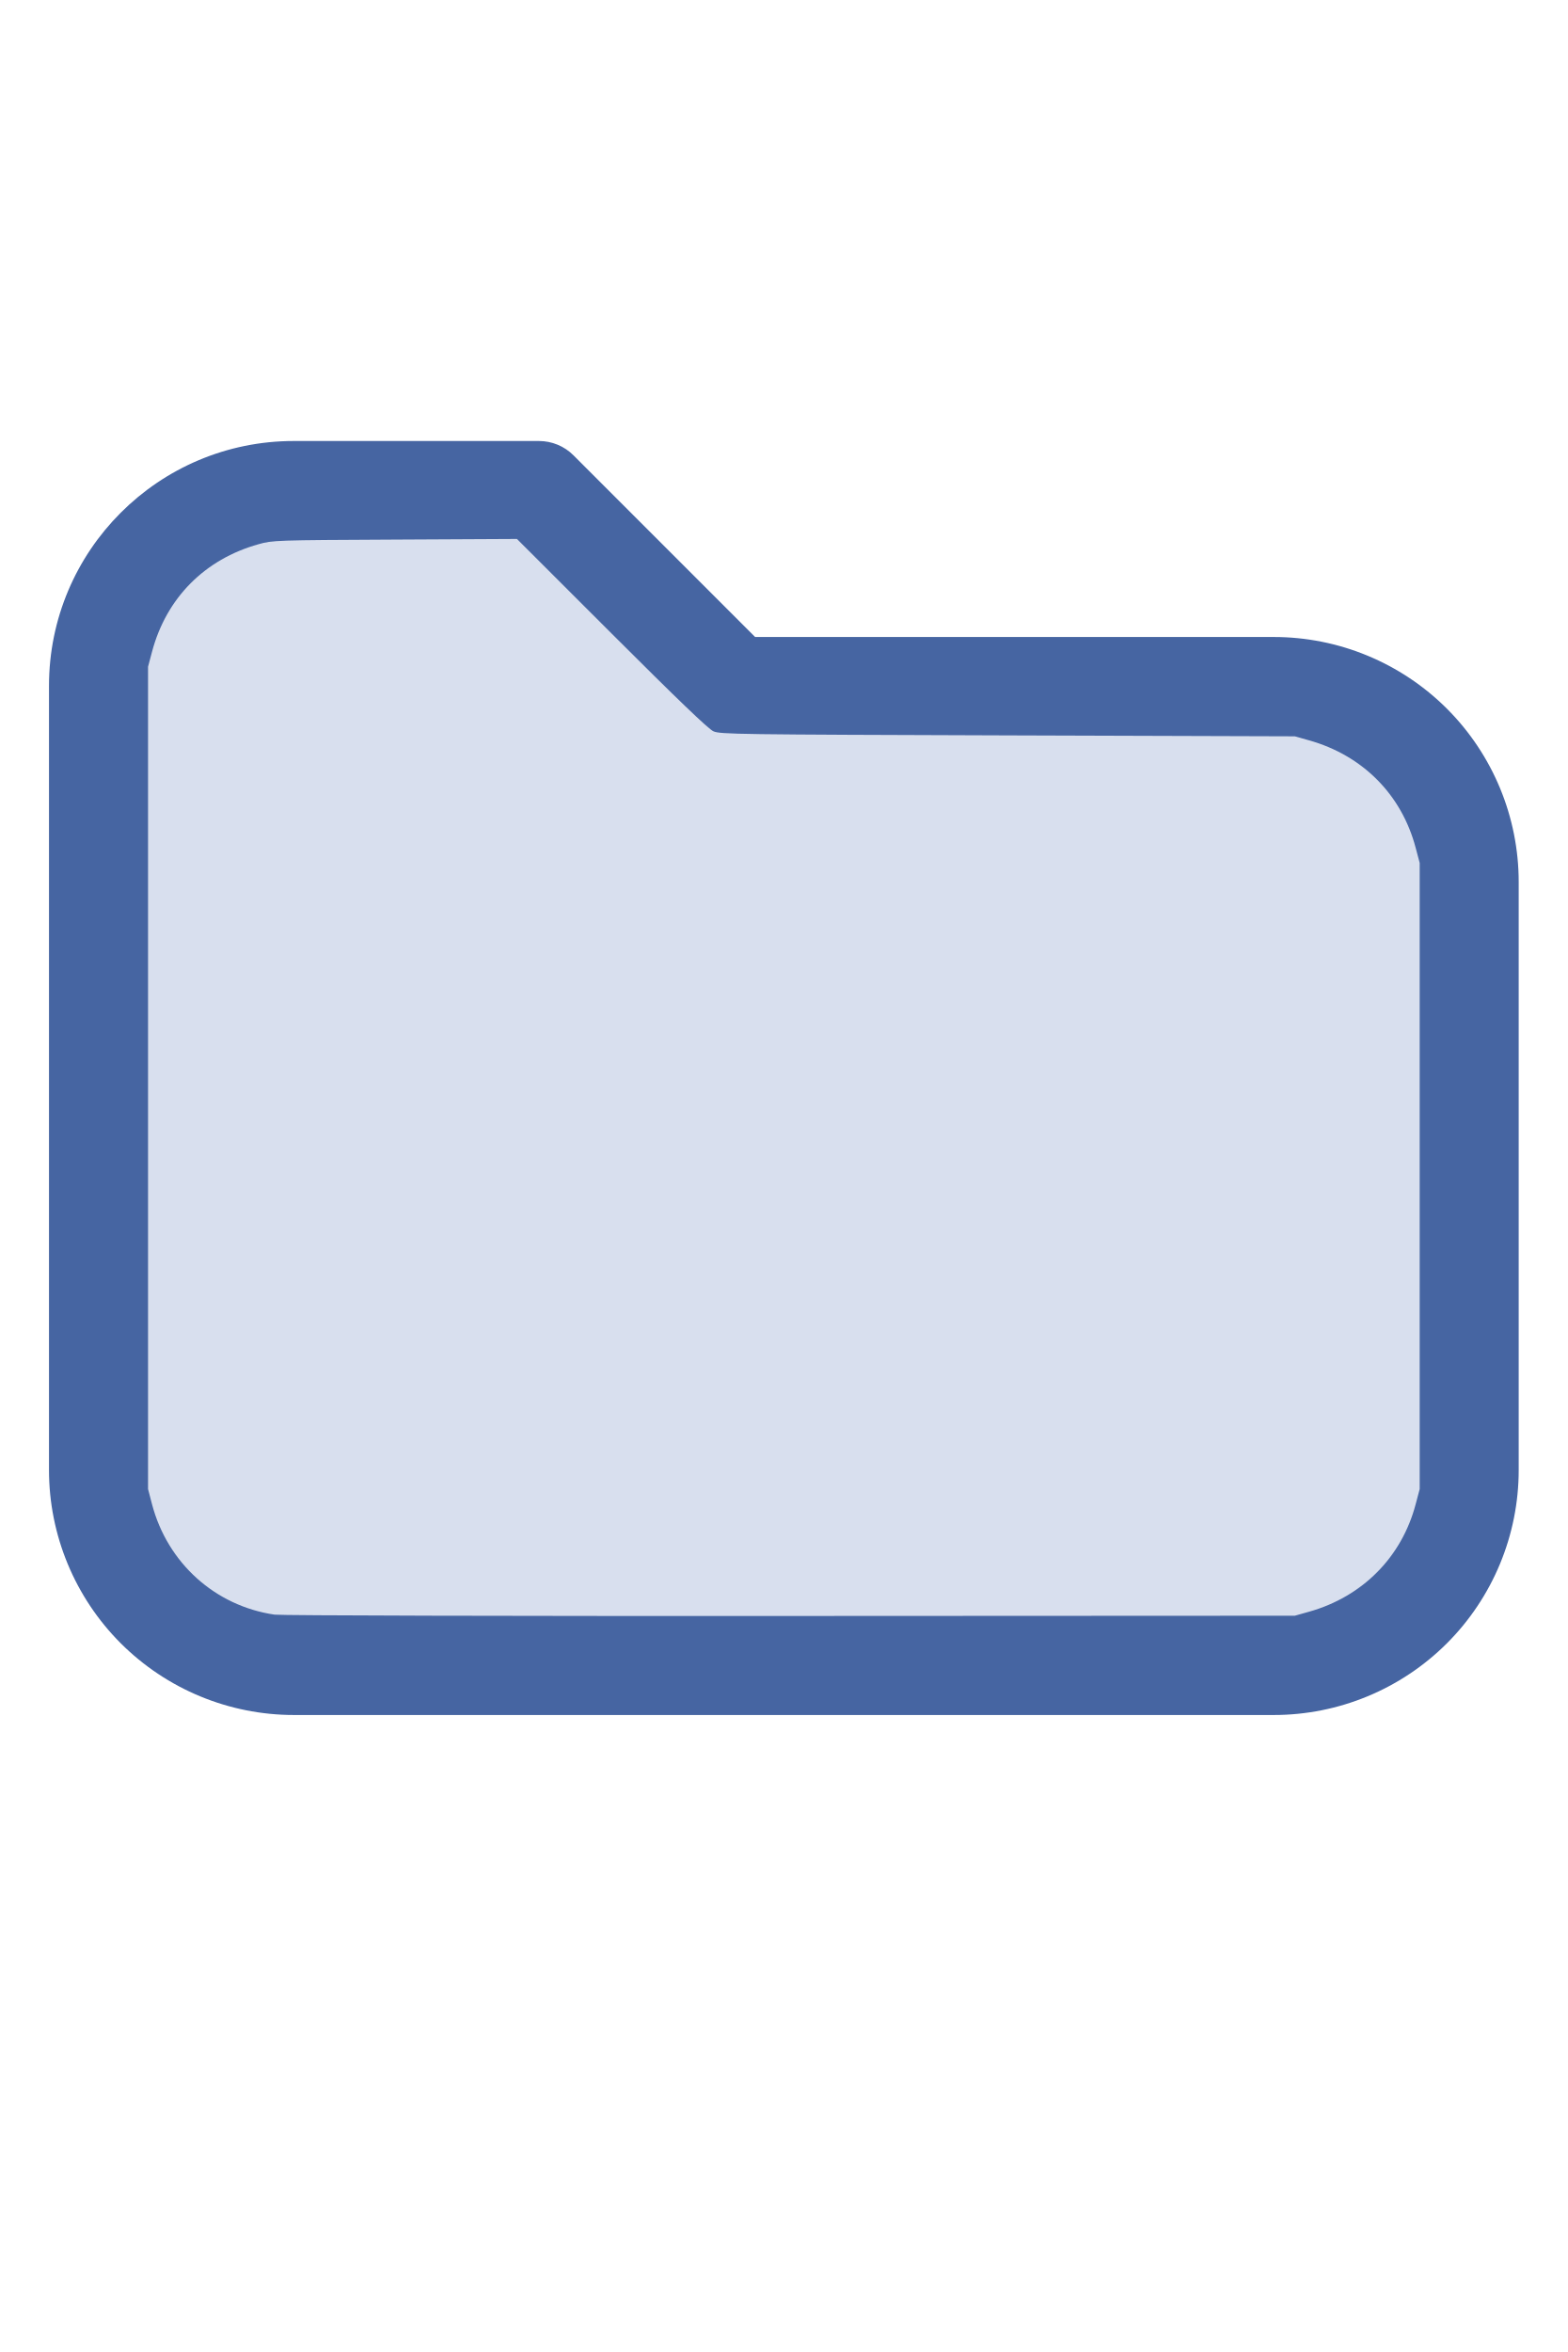
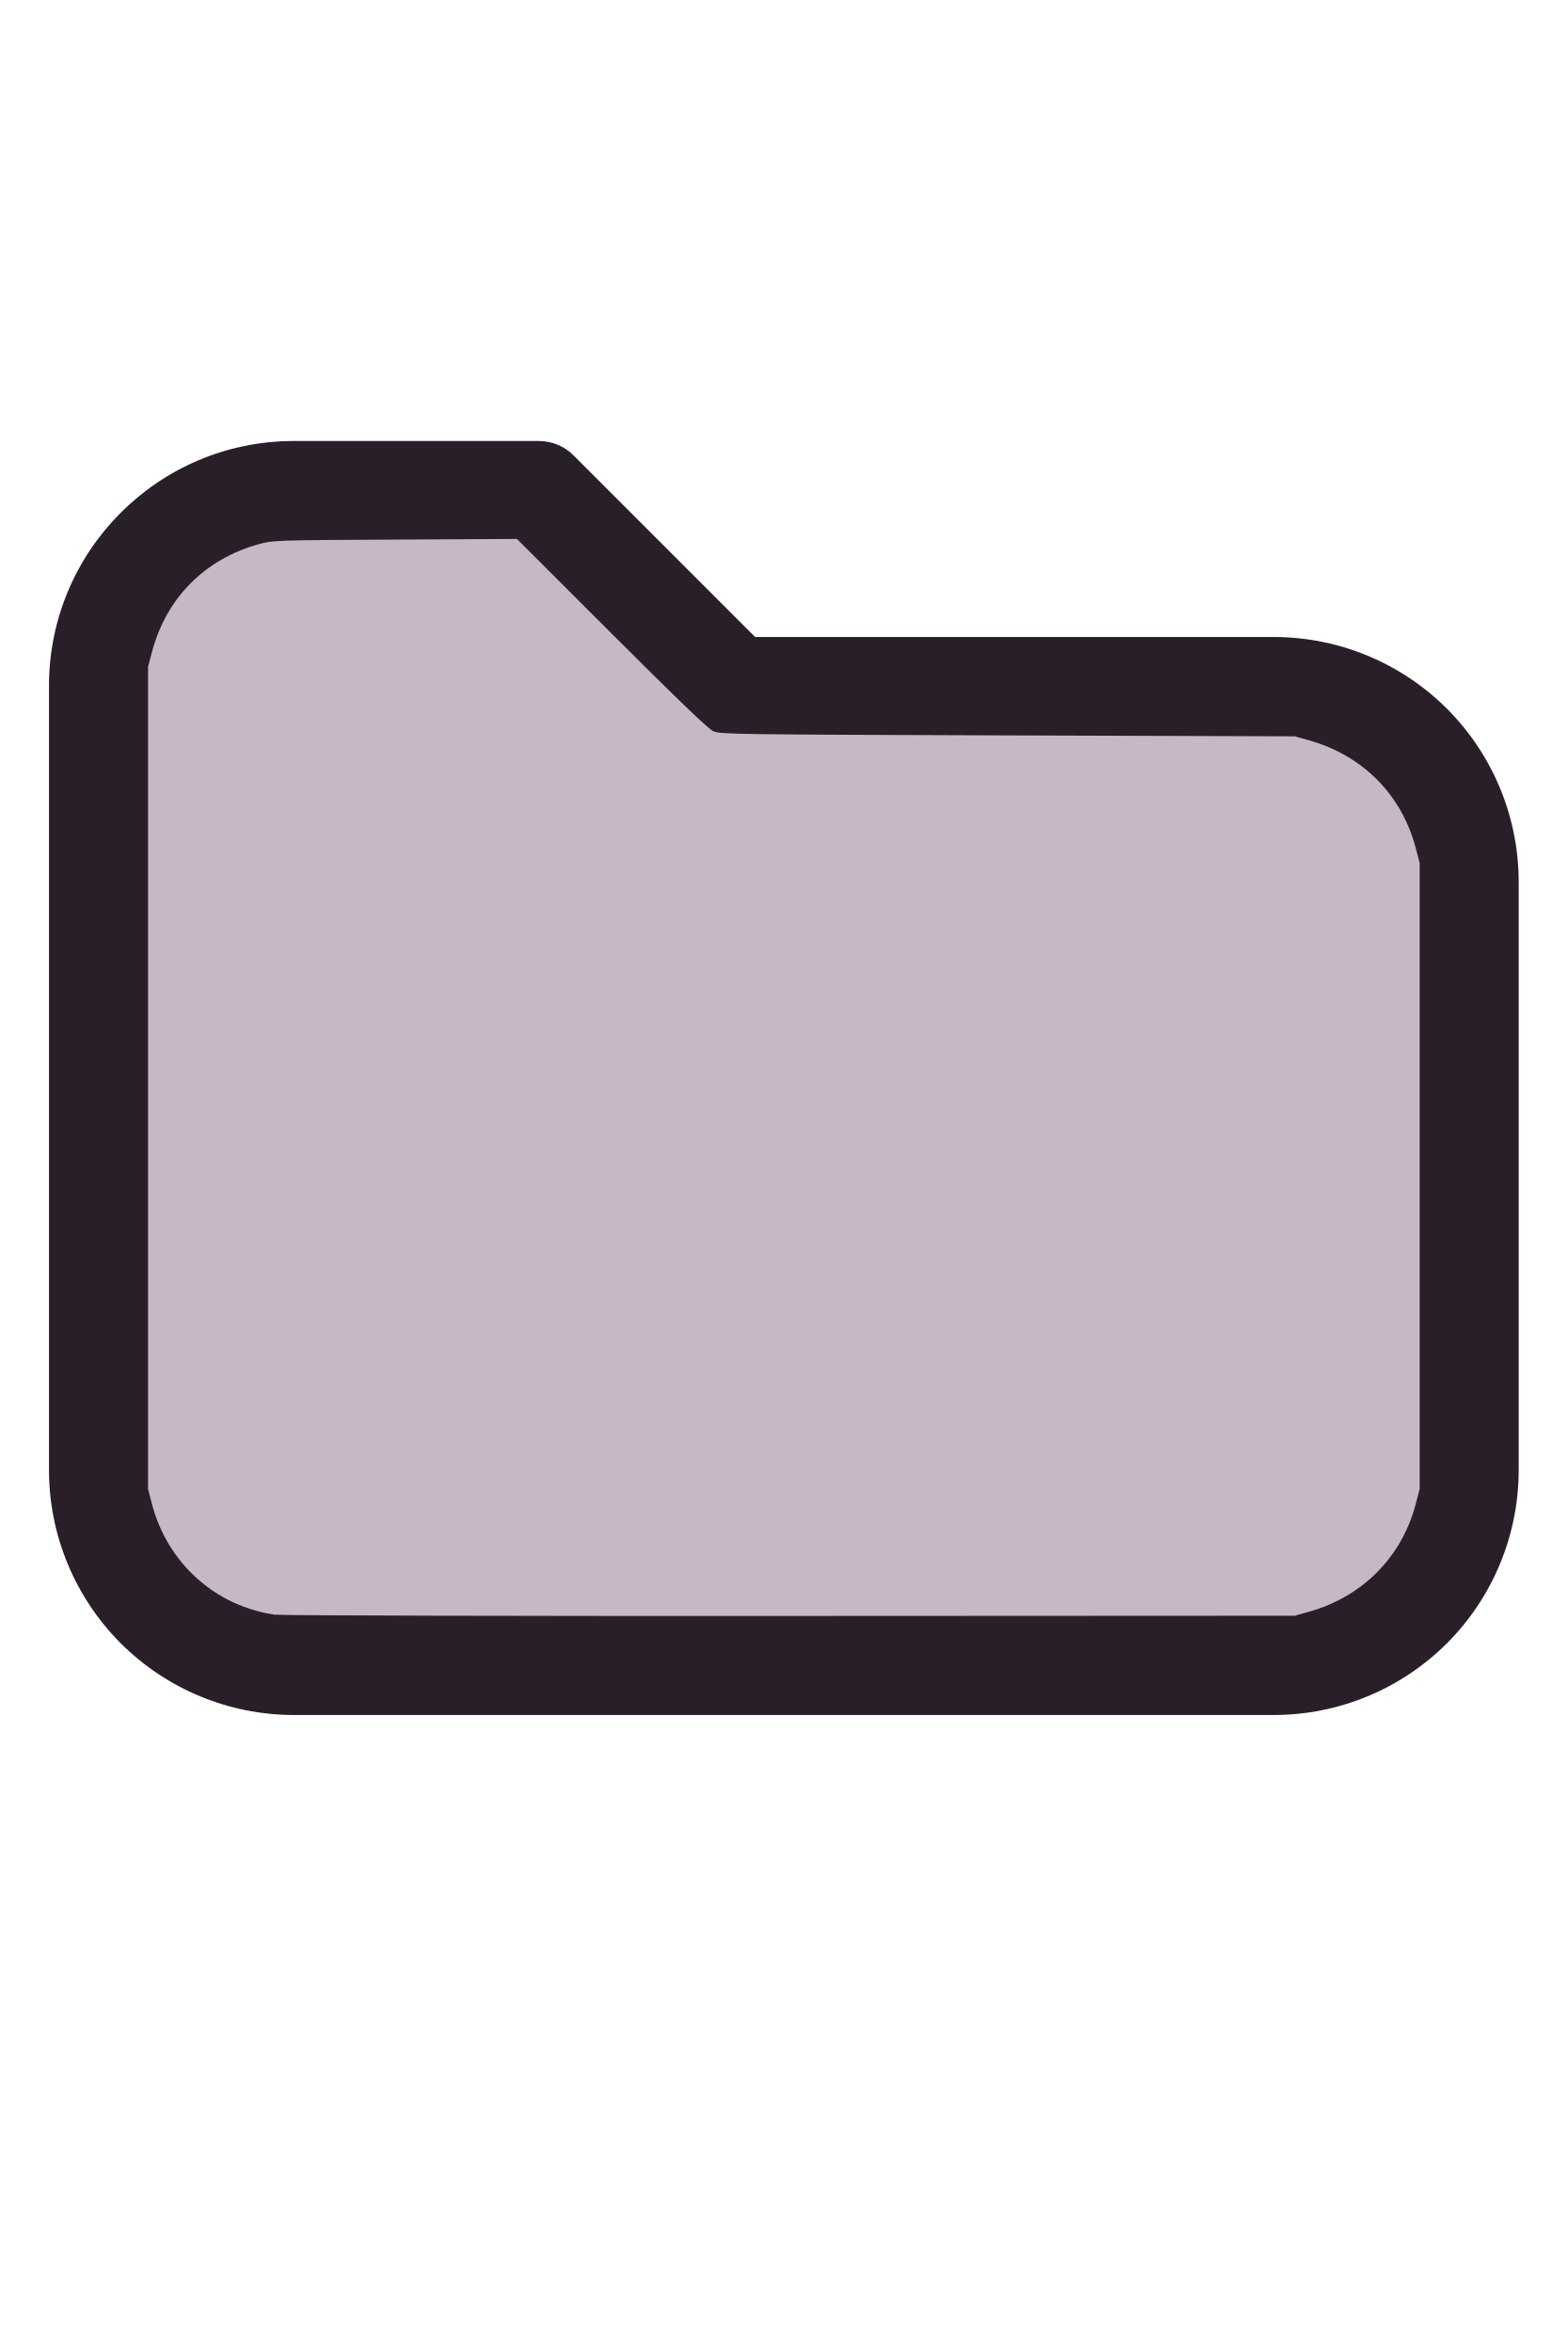
<svg xmlns="http://www.w3.org/2000/svg" version="1.1" width="16" height="24" viewBox="0 0 32 32" xml:space="preserve">
-   <g style="fill:#4665A2;">
+   <g style="fill:#281F28;">
    <path d="M1,5.998l-0,16.002c-0,1.326 0.527,2.598 1.464,3.536c0.938,0.937 2.21,1.464 3.536,1.464c5.322,0 14.678,-0 20,0c1.326,0 2.598,-0.527 3.536,-1.464c0.937,-0.938 1.464,-2.21 1.464,-3.536c0,-3.486 0,-8.514 0,-12c0,-1.326 -0.527,-2.598 -1.464,-3.536c-0.938,-0.937 -2.21,-1.464 -3.536,-1.464c-0,0 -10.586,0 -10.586,0c0,-0 -3.707,-3.707 -3.707,-3.707c-0.187,-0.188 -0.442,-0.293 -0.707,-0.293l-5.002,0c-2.76,0 -4.998,2.238 -4.998,4.998Zm2,-0l-0,16.002c-0,0.796 0.316,1.559 0.879,2.121c0.562,0.563 1.325,0.879 2.121,0.879l20,0c0.796,0 1.559,-0.316 2.121,-0.879c0.563,-0.562 0.879,-1.325 0.879,-2.121c0,-3.486 0,-8.514 0,-12c0,-0.796 -0.316,-1.559 -0.879,-2.121c-0.562,-0.563 -1.325,-0.879 -2.121,-0.879c-7.738,0 -11,0 -11,0c-0.265,0 -0.52,-0.105 -0.707,-0.293c-0,0 -3.707,-3.707 -3.707,-3.707c-0,0 -4.588,0 -4.588,0c-1.656,0 -2.998,1.342 -2.998,2.998Z" />
  </g>
-   <g style="fill:#D8DFEE;stroke-width:0;">
+   <g style="fill:#C7B8C7;stroke-width:0;">
    <path d="M 5.606,24.952 C 4.392,24.775 3.42,23.9 3.103,22.699 L 3.022,22.389 V 13.998 5.606 L 3.104,5.298 C 3.396,4.203 4.18,3.412 5.279,3.106 5.565,3.026 5.615,3.024 8.061,3.012 l 2.491,-0.013 1.932,1.93 c 1.344,1.343 1.976,1.95 2.078,1.995 0.137,0.062 0.474,0.066 6.007,0.084 l 5.861,0.019 0.291,0.082 c 1.095,0.308 1.89,1.109 2.176,2.193 l 0.082,0.309 V 16 22.389 l -0.082,0.309 c -0.284,1.079 -1.086,1.888 -2.176,2.194 l -0.291,0.082 -10.303,0.005 c -5.7,0.003 -10.4,-0.009 -10.521,-0.027 z" />
  </g>
</svg>
